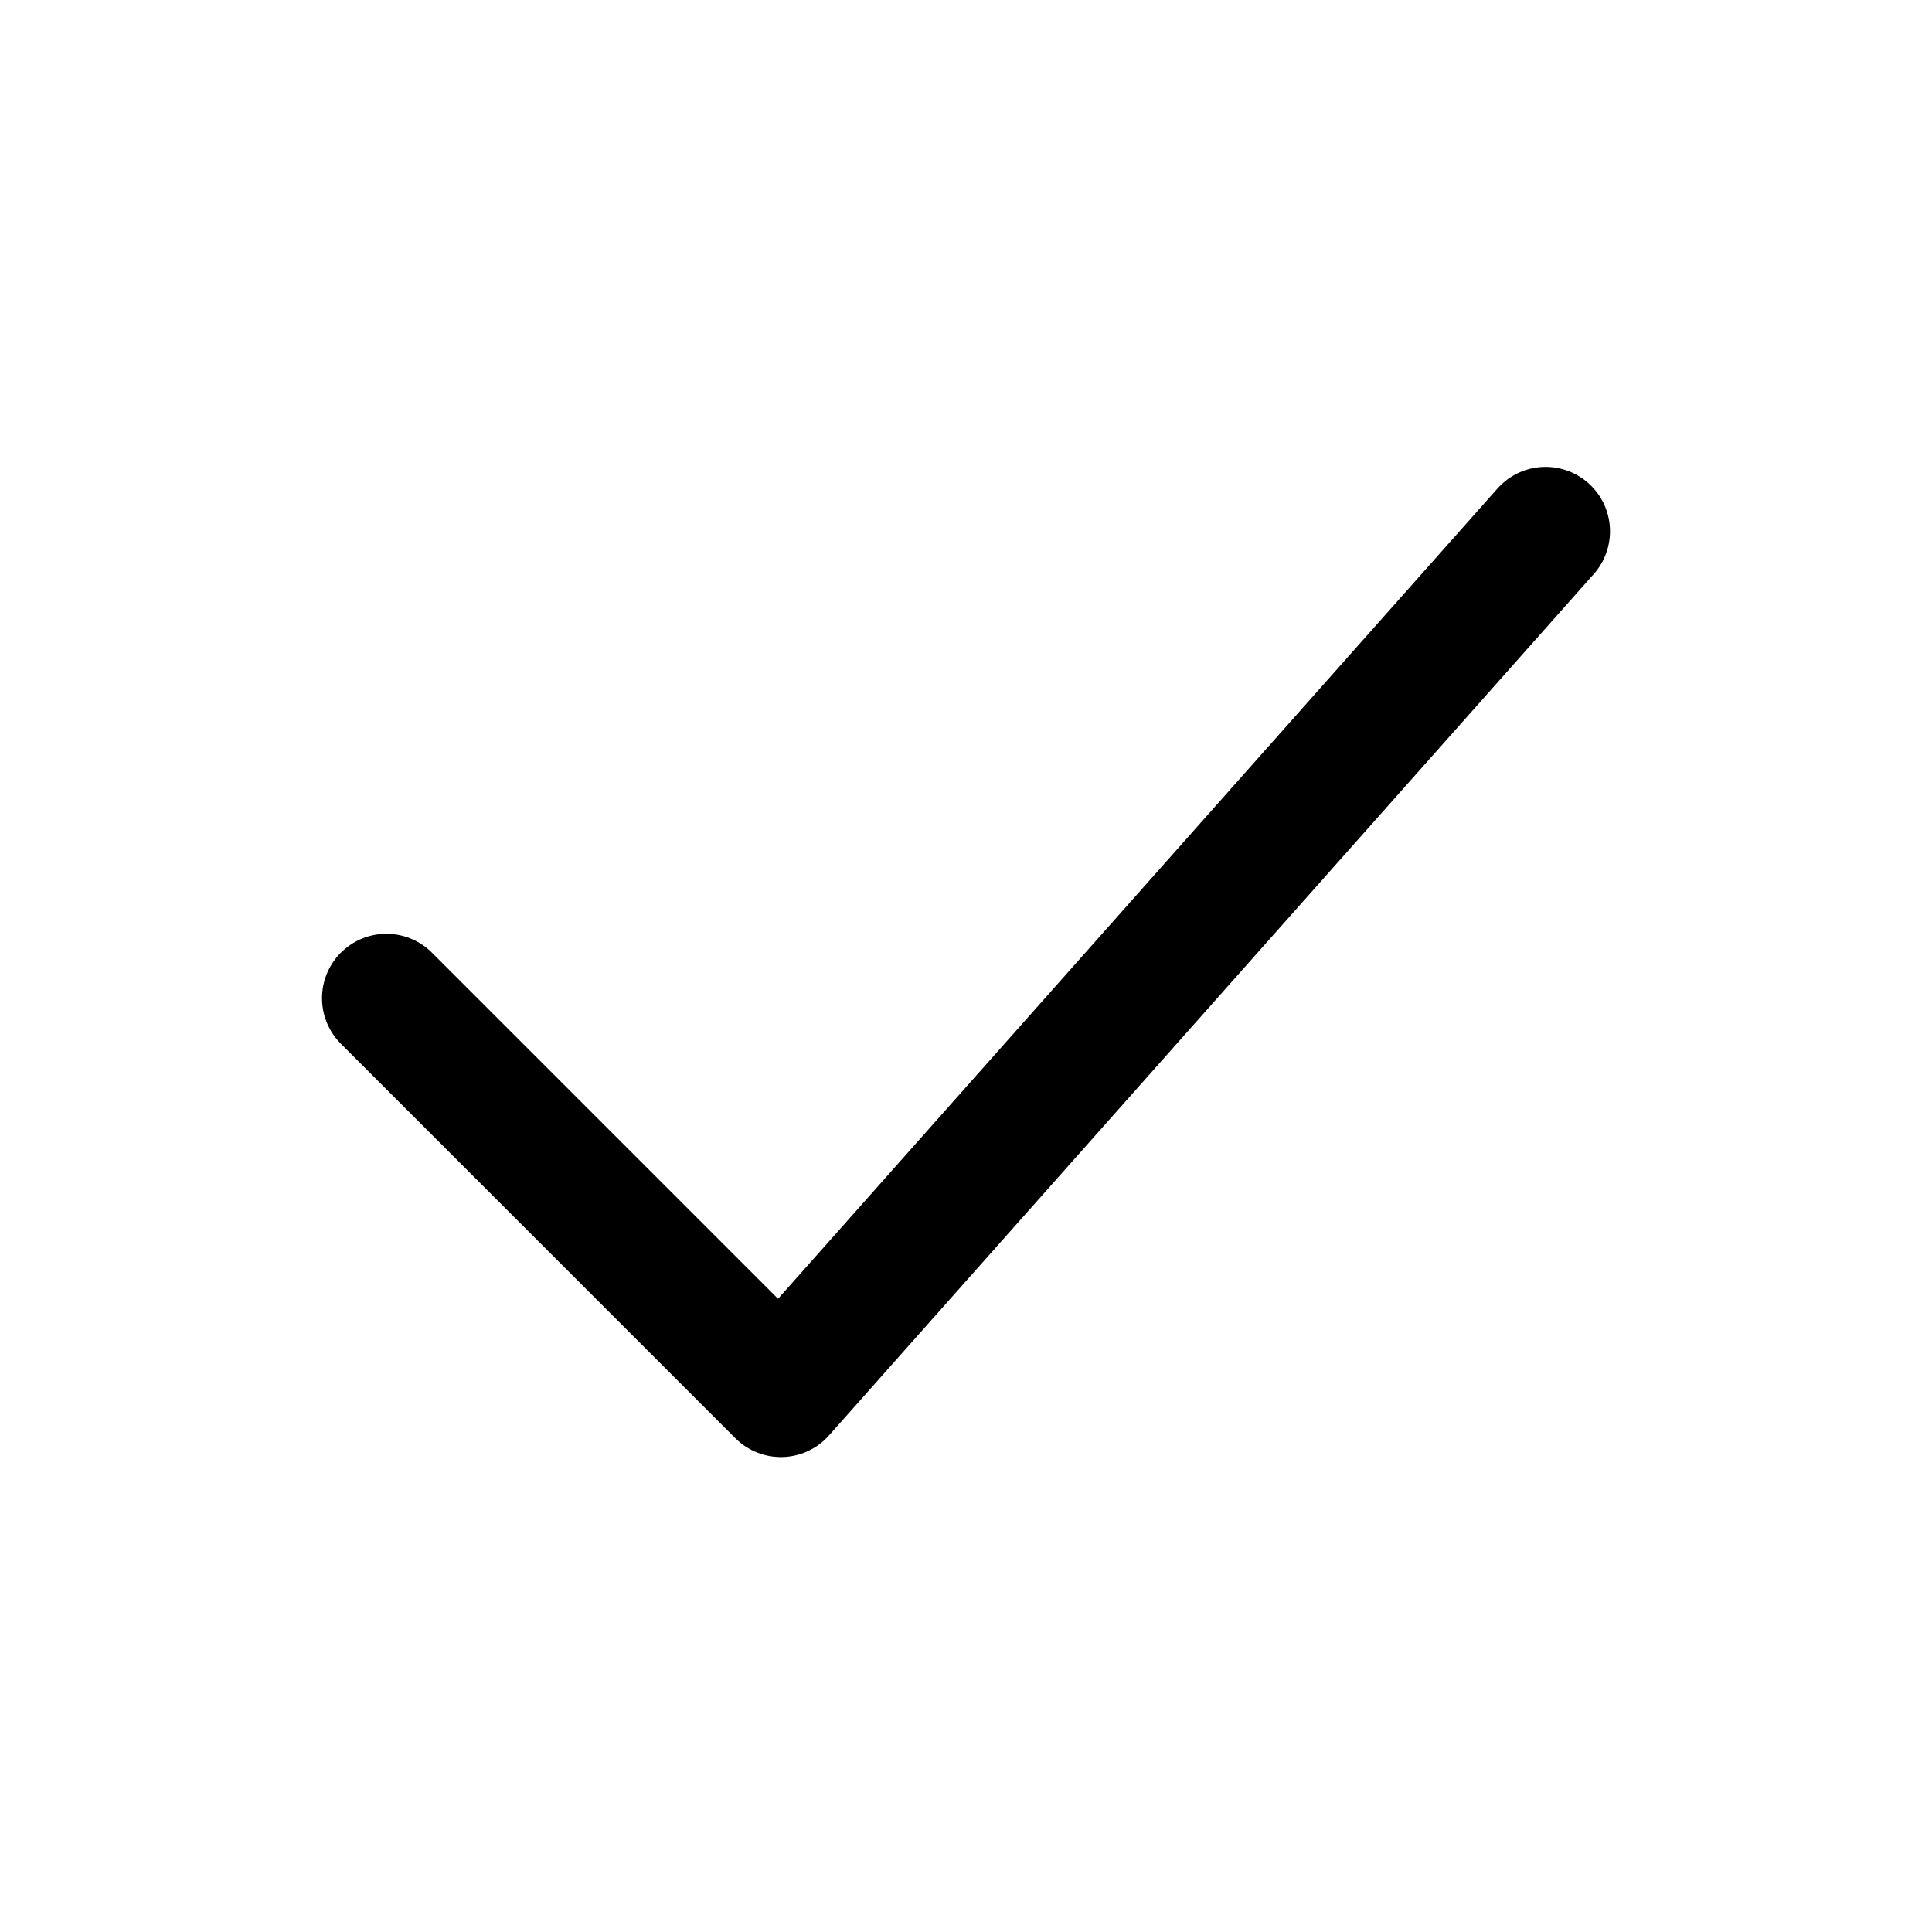
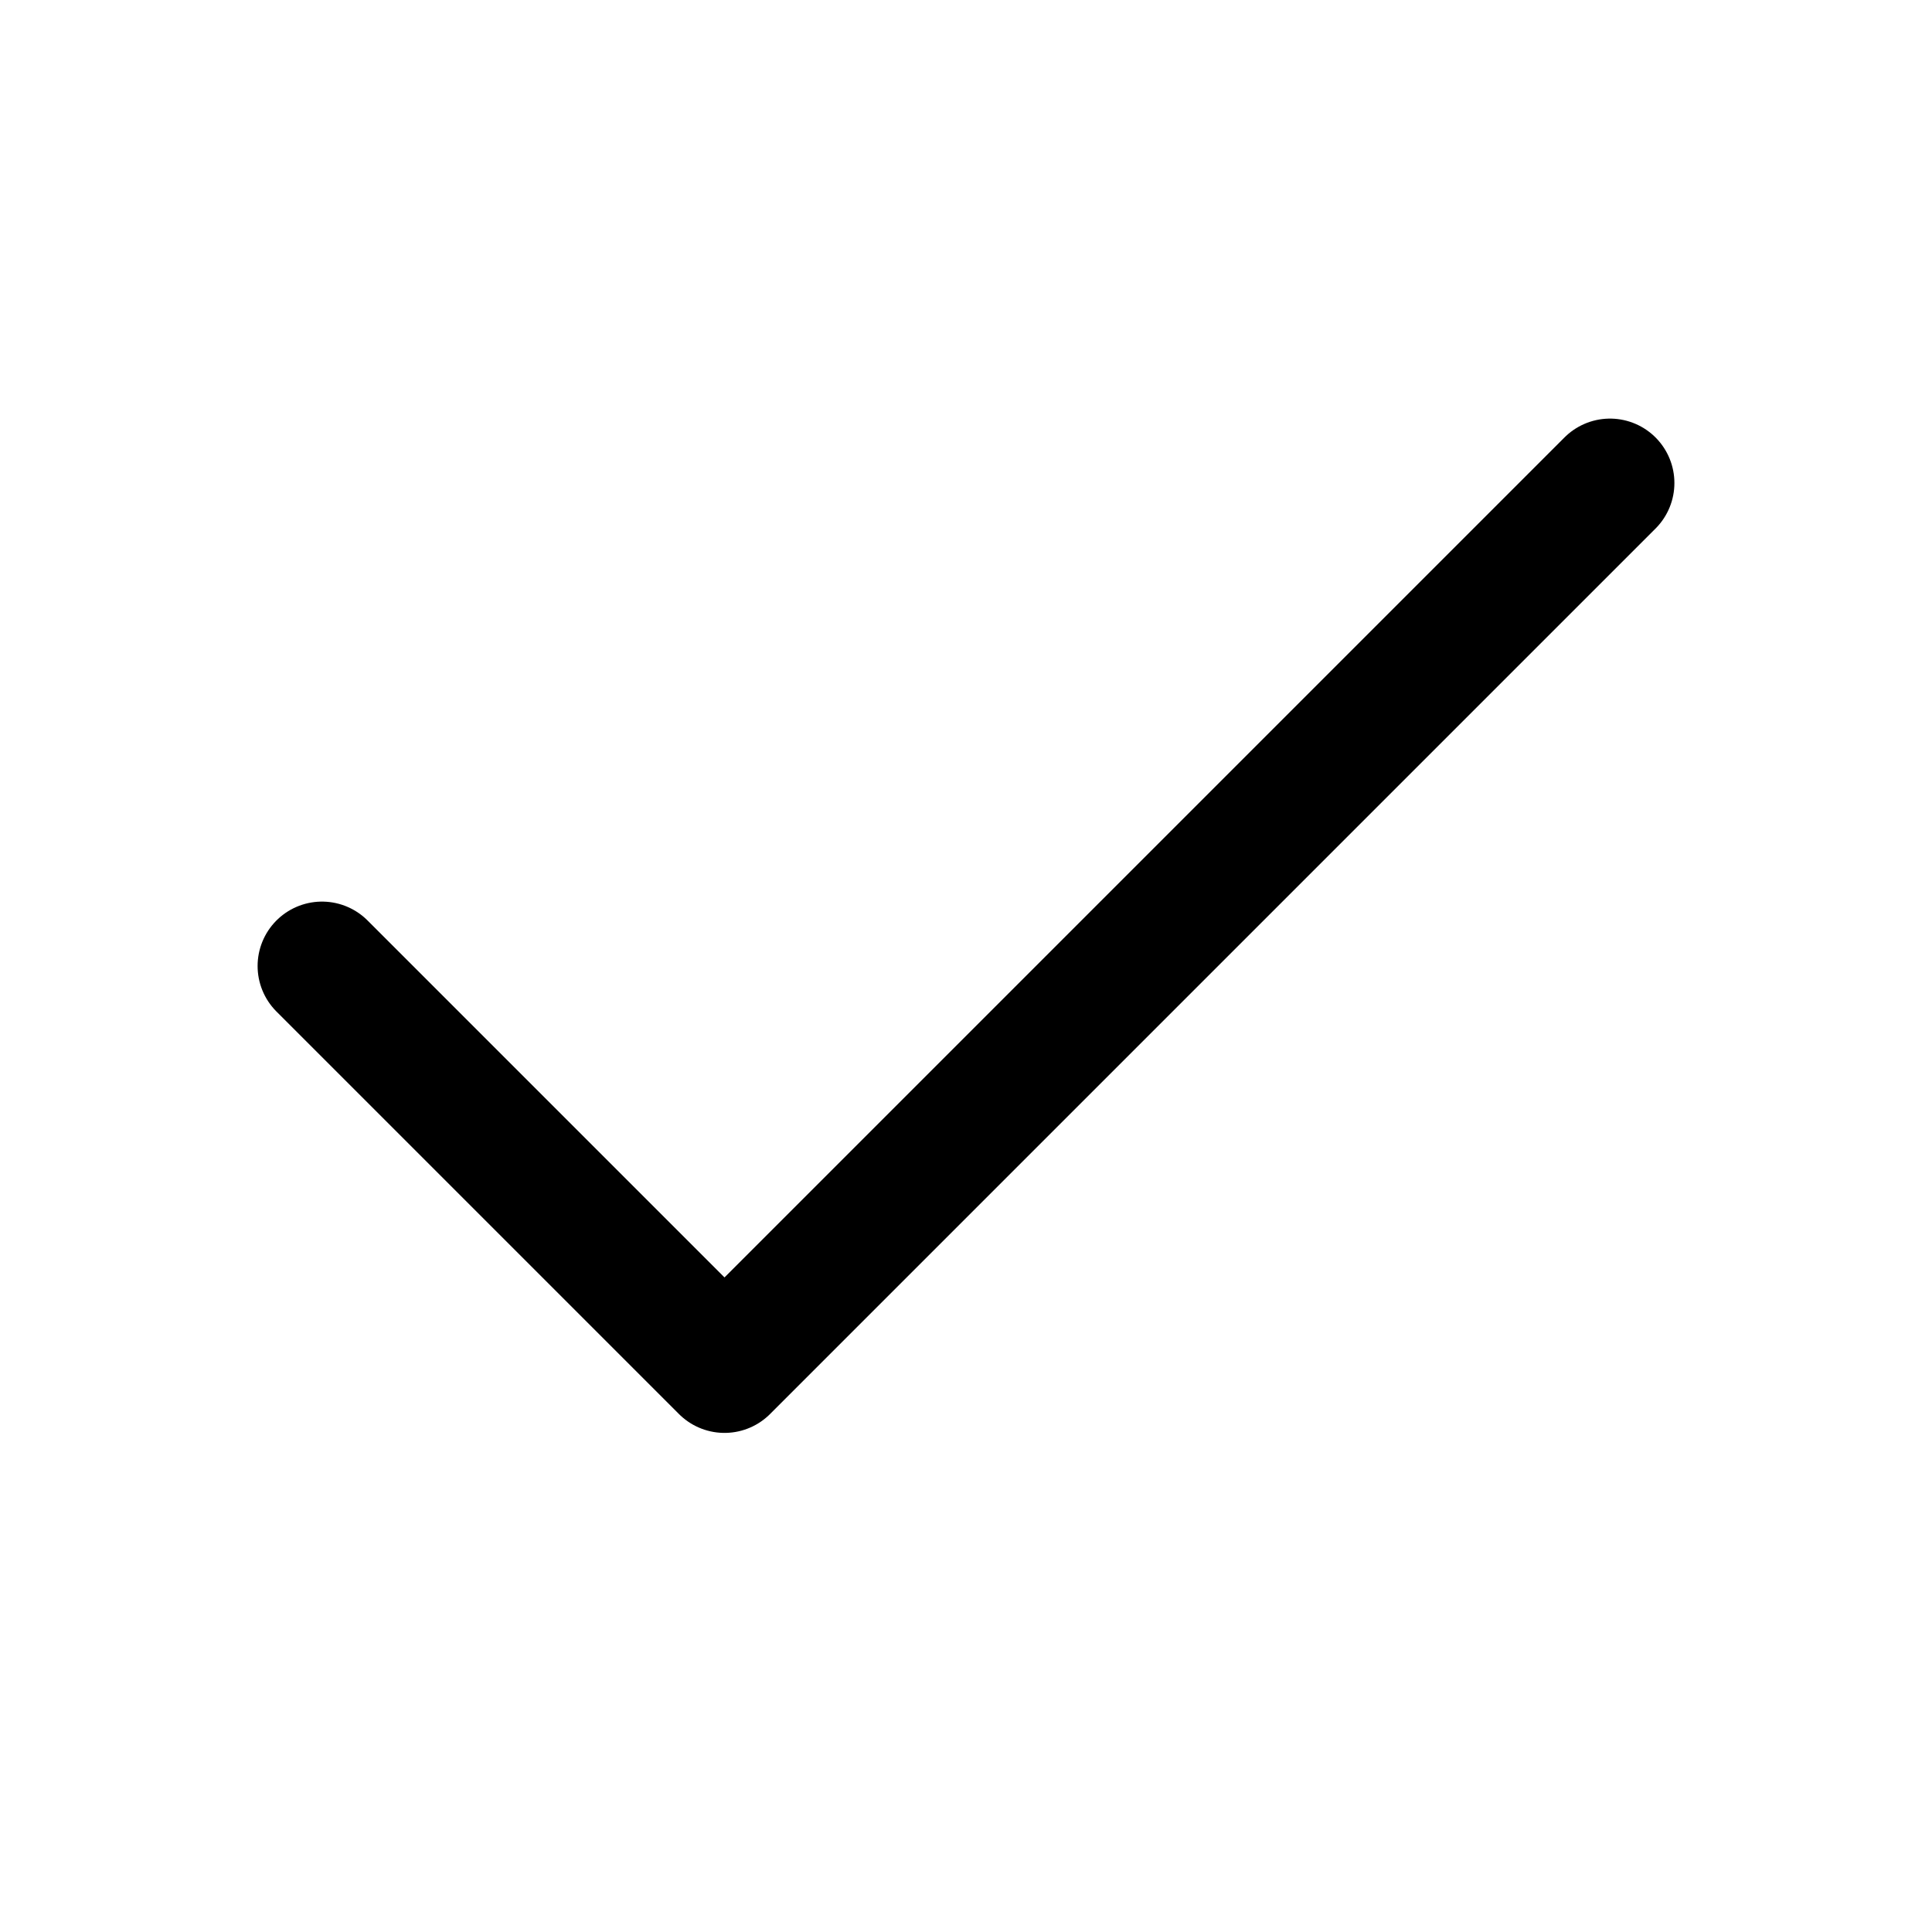
<svg xmlns="http://www.w3.org/2000/svg" viewBox="0 0 24 24" width="24" height="24" fill="none" stroke="currentColor" stroke-width="1.6" stroke-linecap="round" stroke-linejoin="round">
-   <path d="m4.8 12.4 4.9 4.9L19.2 6.6" />
+   <path d="M20 6 9 17l-5-5" />
</svg>
